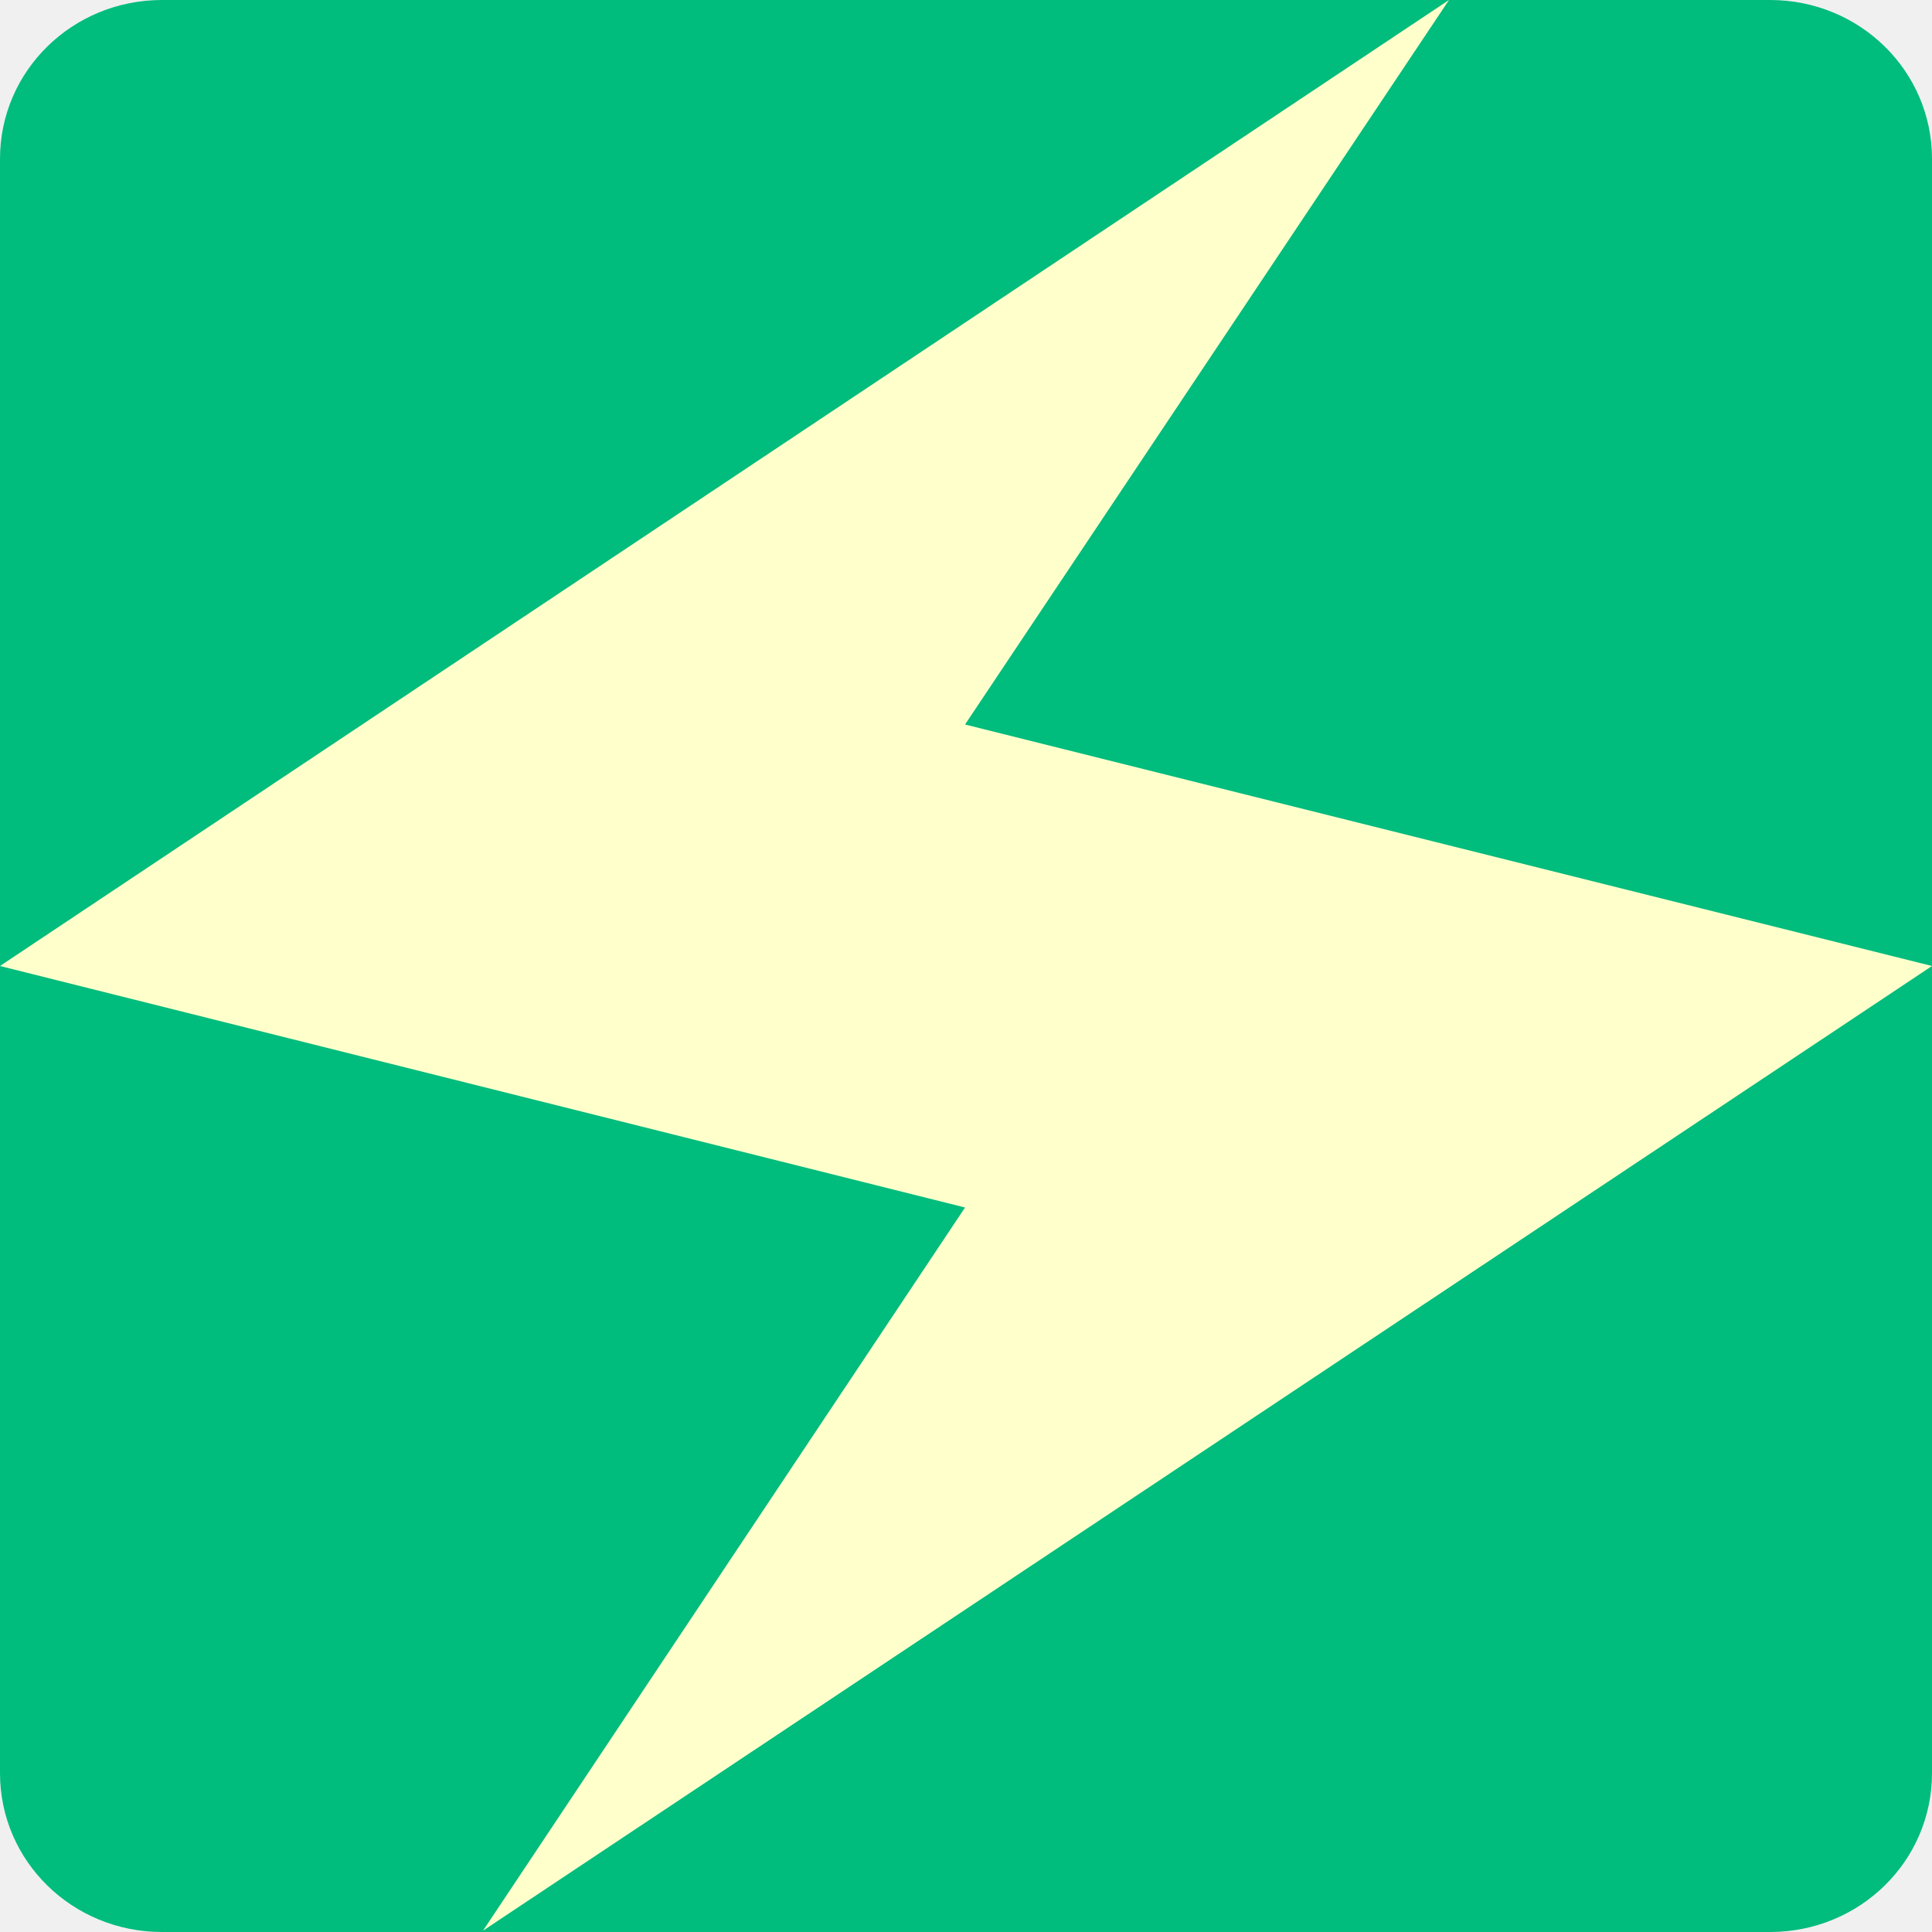
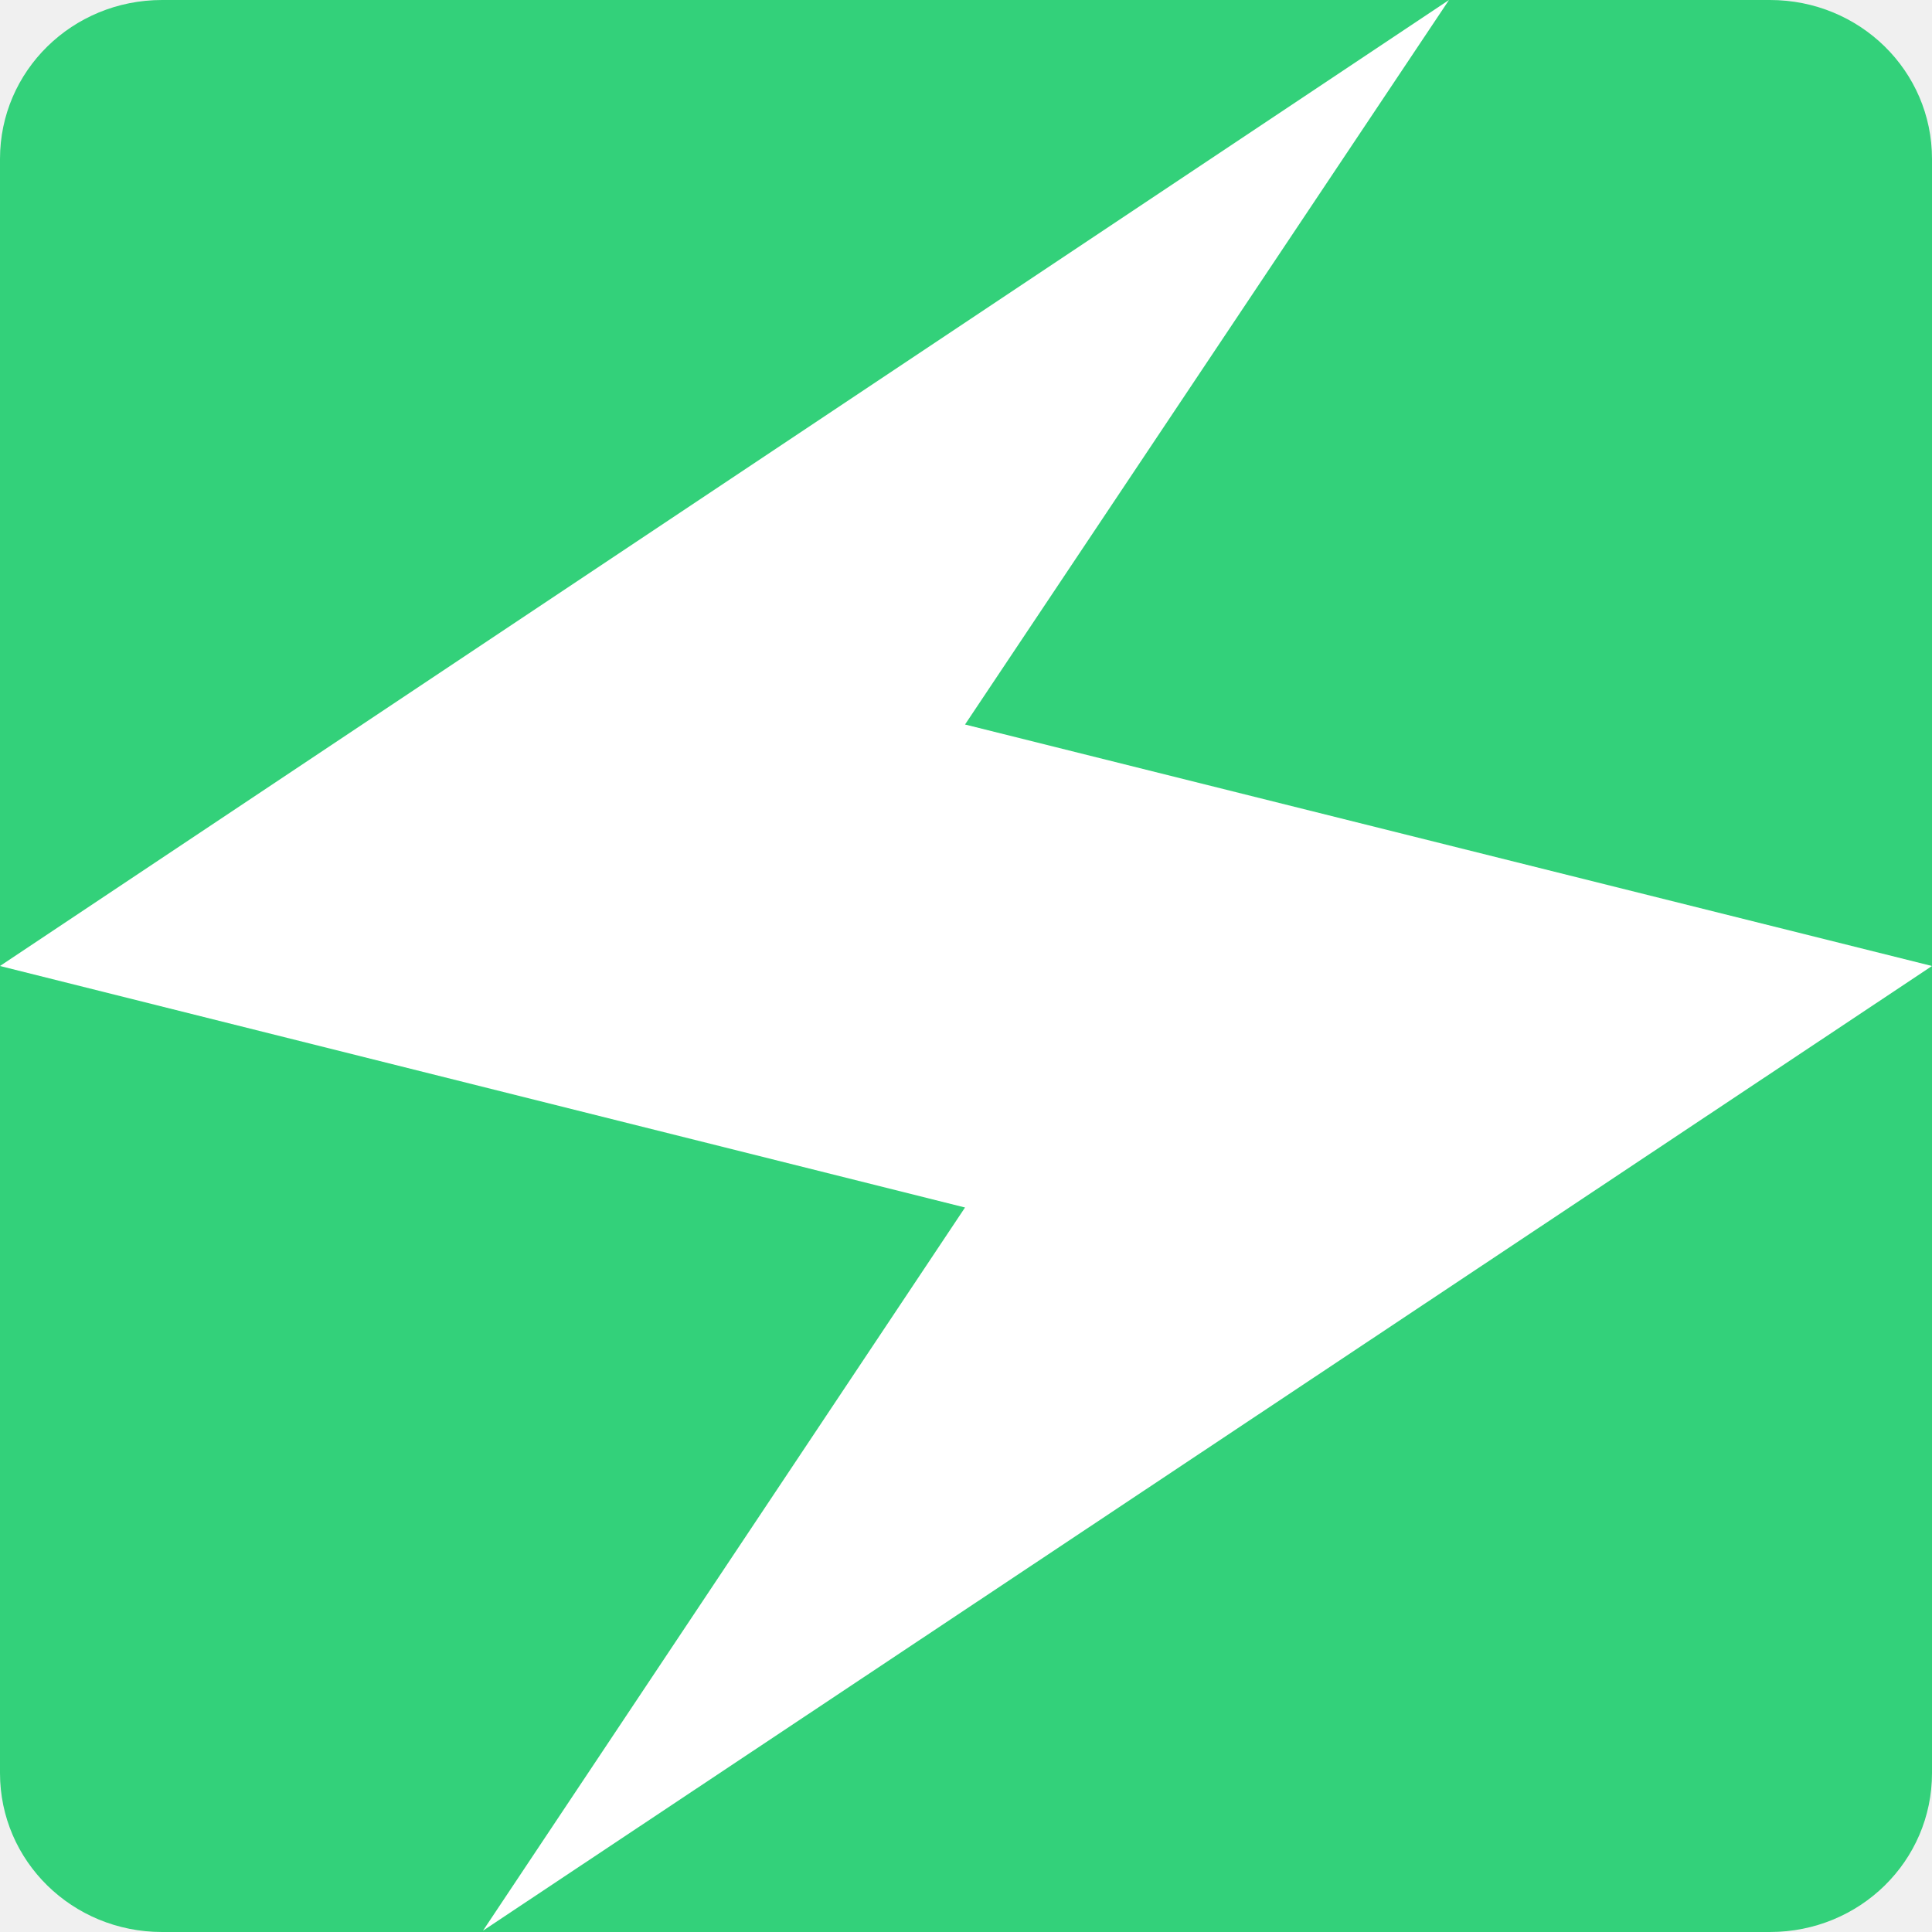
<svg xmlns="http://www.w3.org/2000/svg" viewBox="0 0 16 16" style="display:inline;enable-background:new" version="1.0" id="svg11300" height="16" width="16">
  <defs id="defs9" />
-   <path id="rect43-3" style="fill:#00bc7d;fill-opacity:1;stroke-width:0.152;marker:none" d="M 1.342,-2e-7 C 0.599,-2e-7 2e-7,0.587 2e-7,1.316 v 0.307 12.754 0.307 C 2e-7,15.413 0.599,16 1.342,16 H 14.658 C 15.402,16 16,15.413 16,14.684 V 14.377 1.623 1.316 C 16,0.587 15.402,-2e-7 14.658,-2e-7 Z" />
-   <path style="font-variation-settings:normal;opacity:1;fill:#ffffcc;fill-opacity:1;fill-rule:evenodd;stroke:none;stroke-width:2;stroke-linecap:round;stroke-linejoin:round;stroke-miterlimit:4;stroke-dasharray:none;stroke-dashoffset:0;stroke-opacity:0.8" d="M 12,0 2e-7,8 7.992,10 4,15.989 16,8 7.992,6 Z" id="path956" />
+   <path id="rect43-3" style="fill:#33d17a;fill-opacity:1;stroke-width:0.152;marker:none" d="M 1.342,-2e-7 C 0.599,-2e-7 2e-7,0.587 2e-7,1.316 v 0.307 12.754 0.307 C 2e-7,15.413 0.599,16 1.342,16 H 14.658 C 15.402,16 16,15.413 16,14.684 V 14.377 1.623 1.316 C 16,0.587 15.402,-2e-7 14.658,-2e-7 Z" />
+   <path style="font-variation-settings:normal;opacity:1;fill:#ffffff;fill-opacity:1;fill-rule:evenodd;stroke:none;stroke-width:2;stroke-linecap:round;stroke-linejoin:round;stroke-miterlimit:4;stroke-dasharray:none;stroke-dashoffset:0;stroke-opacity:0.8" d="M 12,0 2e-7,8 7.992,10 4,15.989 16,8 7.992,6 Z" id="path956" />
</svg>
